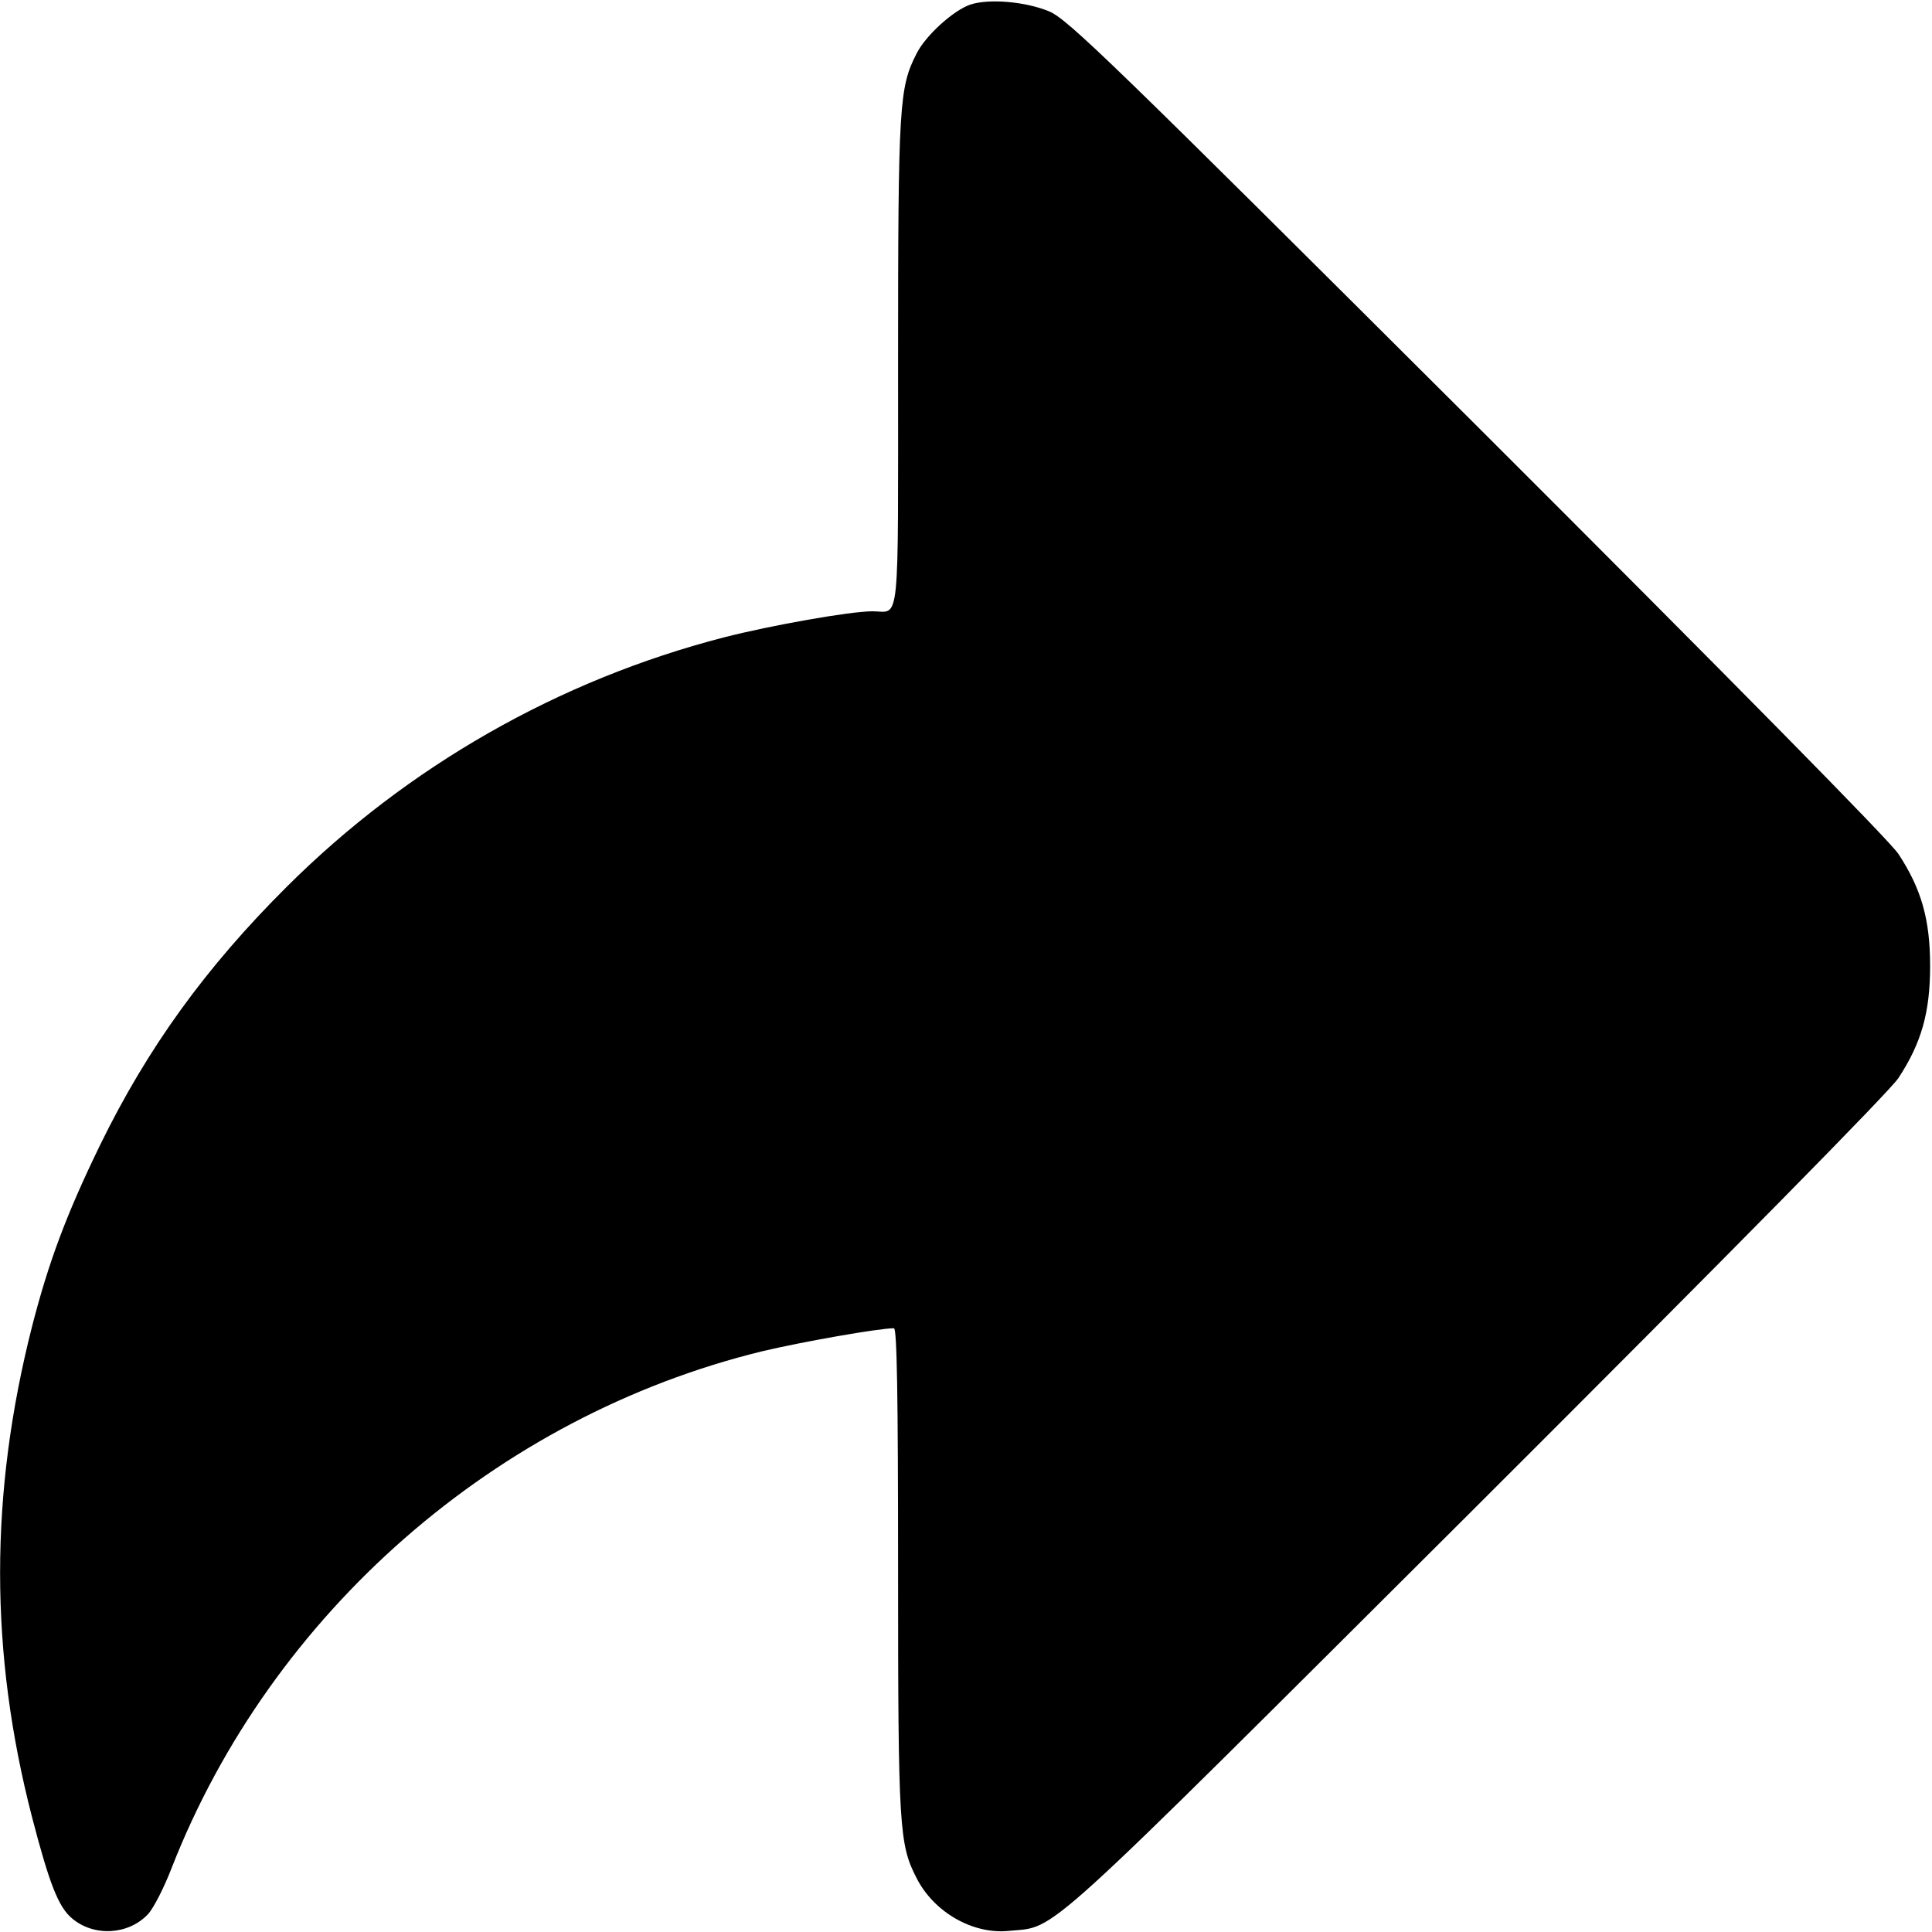
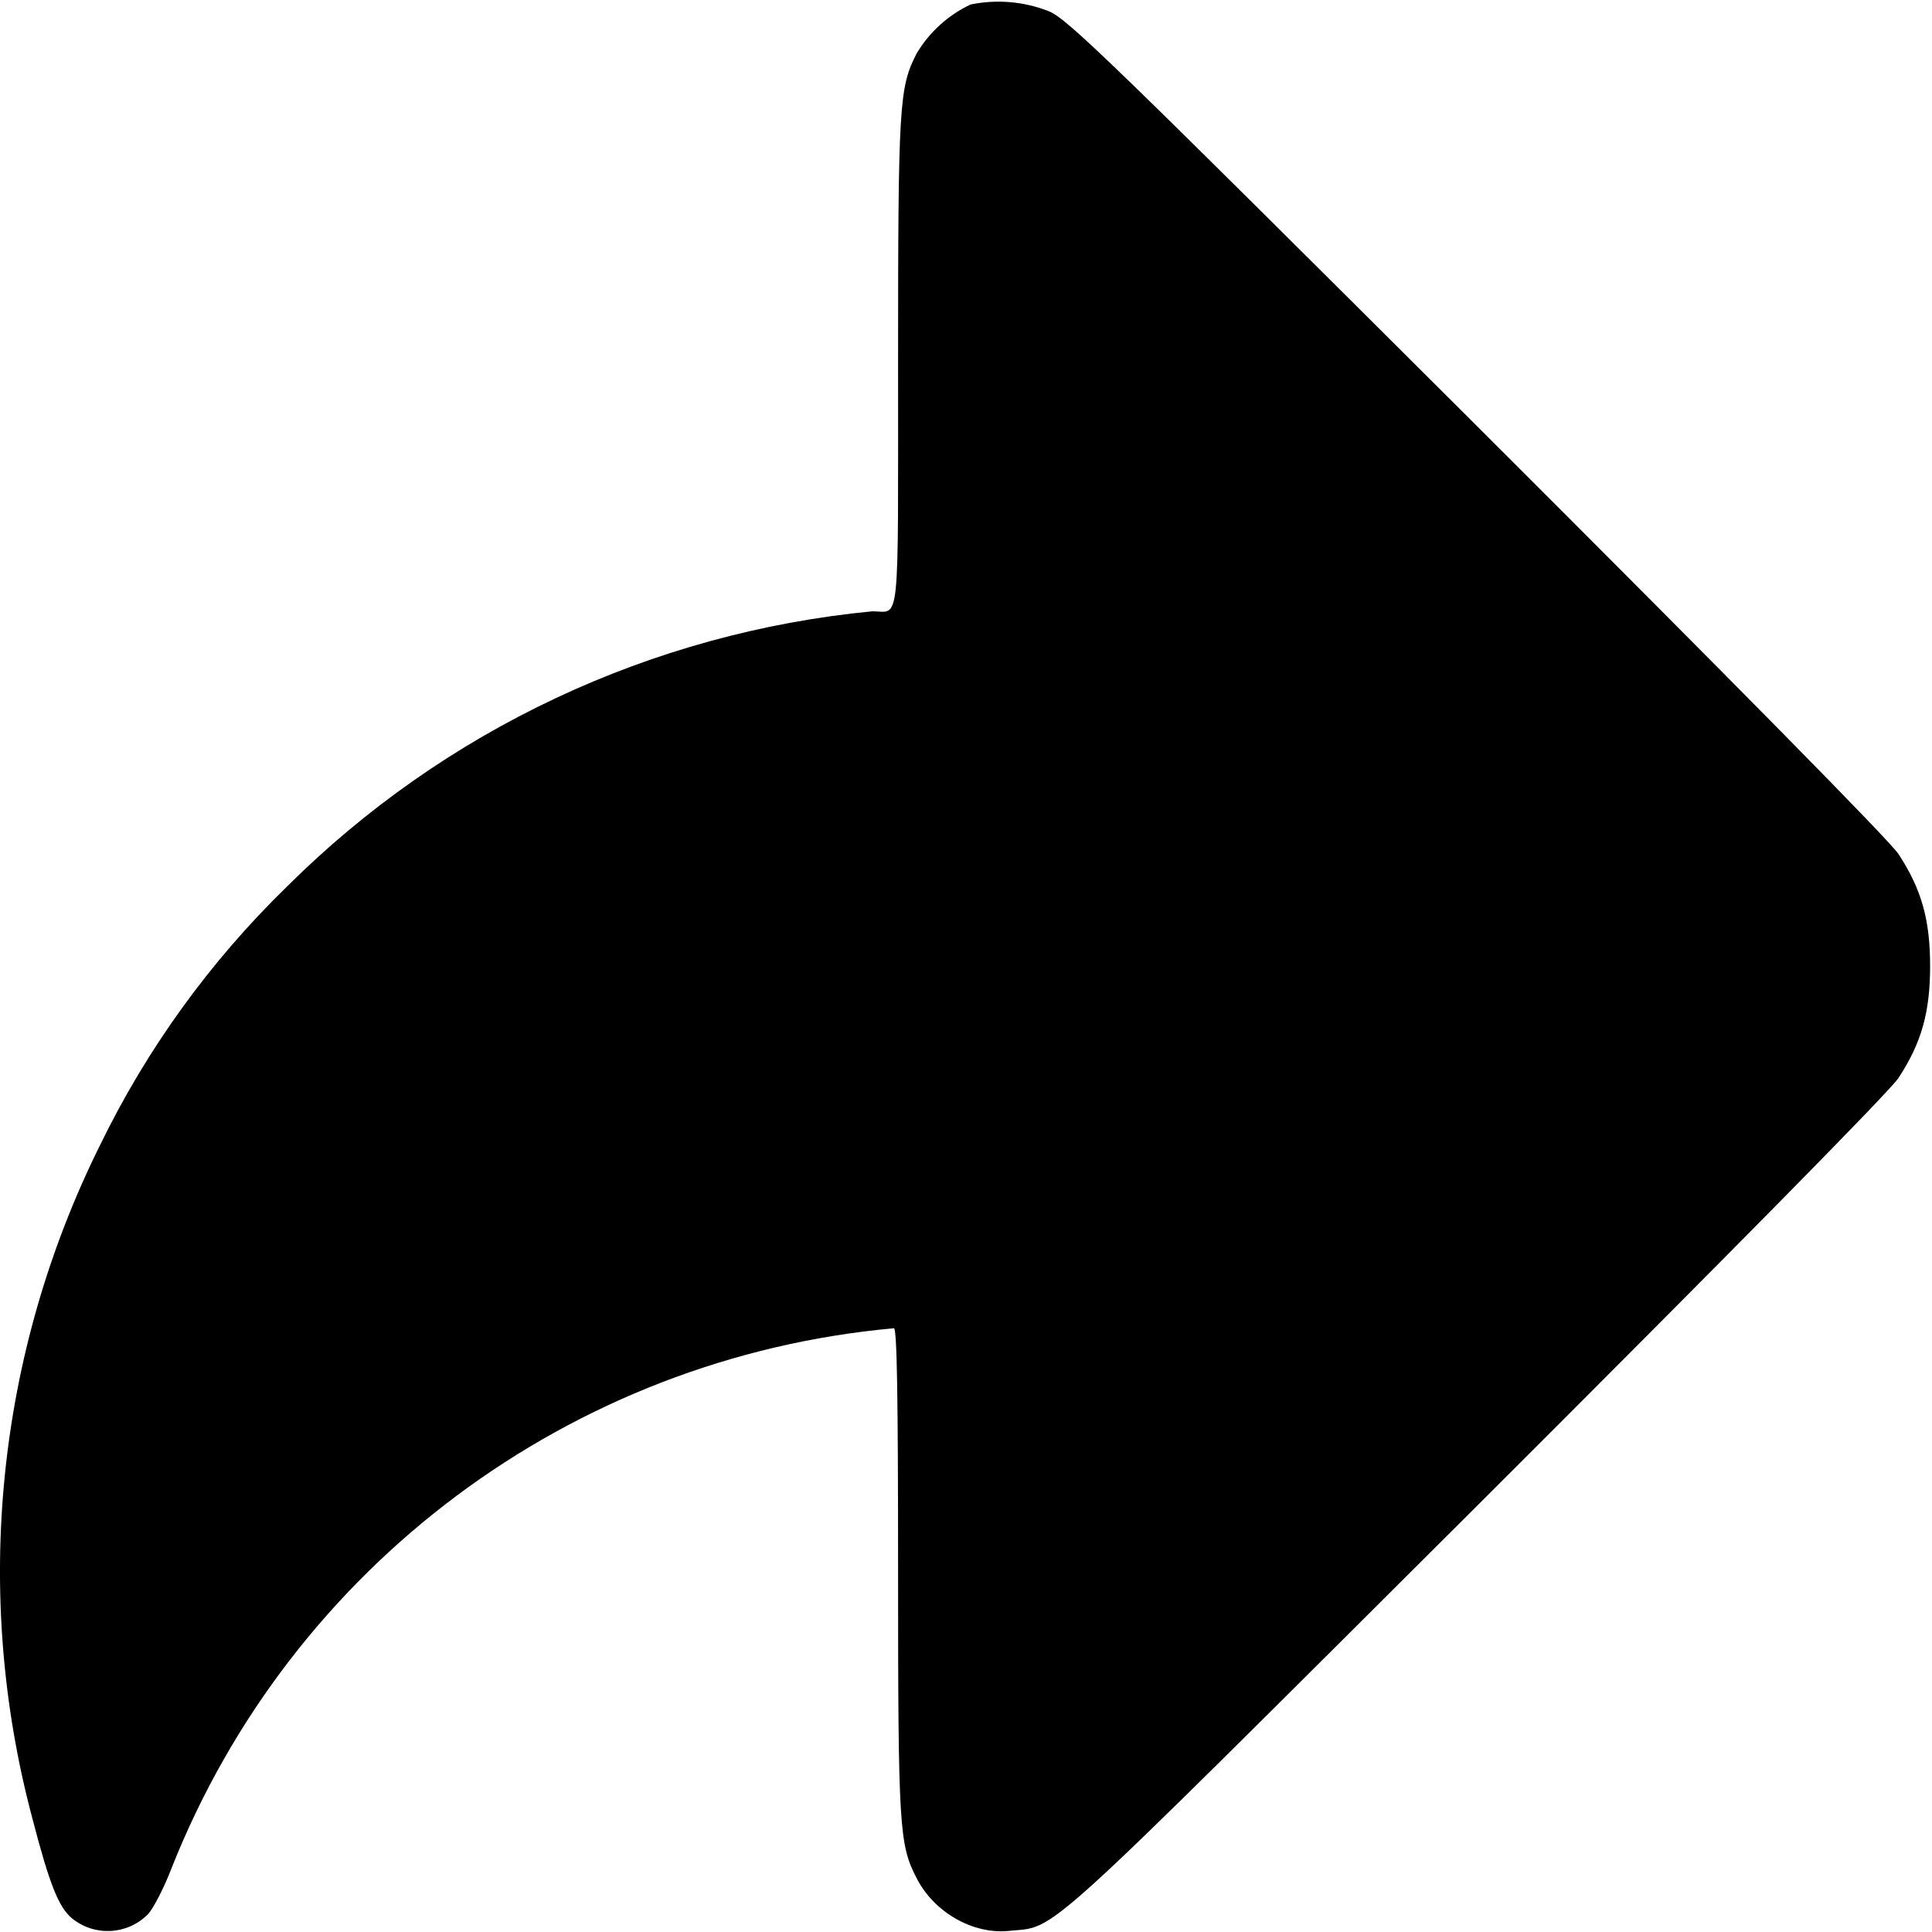
- <svg xmlns="http://www.w3.org/2000/svg" version="1.0" width="512pt" height="512pt" viewBox="0 0 512 512" preserveAspectRatio="xMidYMid meet">
-   <g transform="translate(0,512) scale(0.1,-0.1)" fill="#000000" stroke="none">
-     <path d="M2572 5108 c-45 -15 -119 -82 -143 -130 -46 -90 -49 -133 -49 -819 0 -719 6 -659 -68 -659 -59 0 -268 -37 -393 -69 -438 -113 -839 -342 -1159 -661 -215 -214 -369 -427 -495 -685 -89 -183 -136 -309 -180 -480 -113 -444 -113 -864 0 -1301 46 -177 70 -238 106 -268 58 -49 149 -44 201 11 15 16 43 71 63 123 264 675 860 1197 1565 1369 105 25 309 61 349 61 8 0 11 -174 11 -642 0 -682 3 -726 49 -815 46 -91 150 -150 245 -140 130 13 62 -48 1240 1126 685 684 1092 1097 1117 1134 61 93 84 174 84 297 0 123 -23 204 -84 297 -25 37 -432 450 -1117 1134 -973 970 -1084 1078 -1134 1099 -63 26 -159 34 -208 18z" />
-   </g>
+ <svg xmlns="http://www.w3.org/2000/svg" width="682.7" height="682.7" viewBox="0 0 512 512">
+   <path d="M257.2 1.2a33 33 0 0 0-14.3 13c-4.6 9-4.9 13.3-4.9 81.9 0 71.9.6 65.9-6.8 65.9A254.4 254.4 0 0 0 76 235a245 245 0 0 0-49.5 68.5 253.9 253.9 0 0 0-18 178.1c4.6 17.7 7 23.8 10.6 26.8a15 15 0 0 0 20.1-1.1c1.5-1.6 4.3-7.1 6.3-12.3a228 228 0 0 1 191.4-143c.8 0 1.1 17.4 1.1 64.2 0 68.2.3 72.6 4.9 81.5 4.6 9.1 15 15 24.5 14 13-1.3 6.2 4.8 124-112.6 68.5-68.4 109.2-109.7 111.7-113.4 6.1-9.3 8.4-17.4 8.4-29.7s-2.3-20.4-8.4-29.7c-2.5-3.7-43.2-45-111.7-113.4C294.1 15.9 283 5.1 278 3a36.4 36.4 0 0 0-20.8-1.8" />
</svg>
